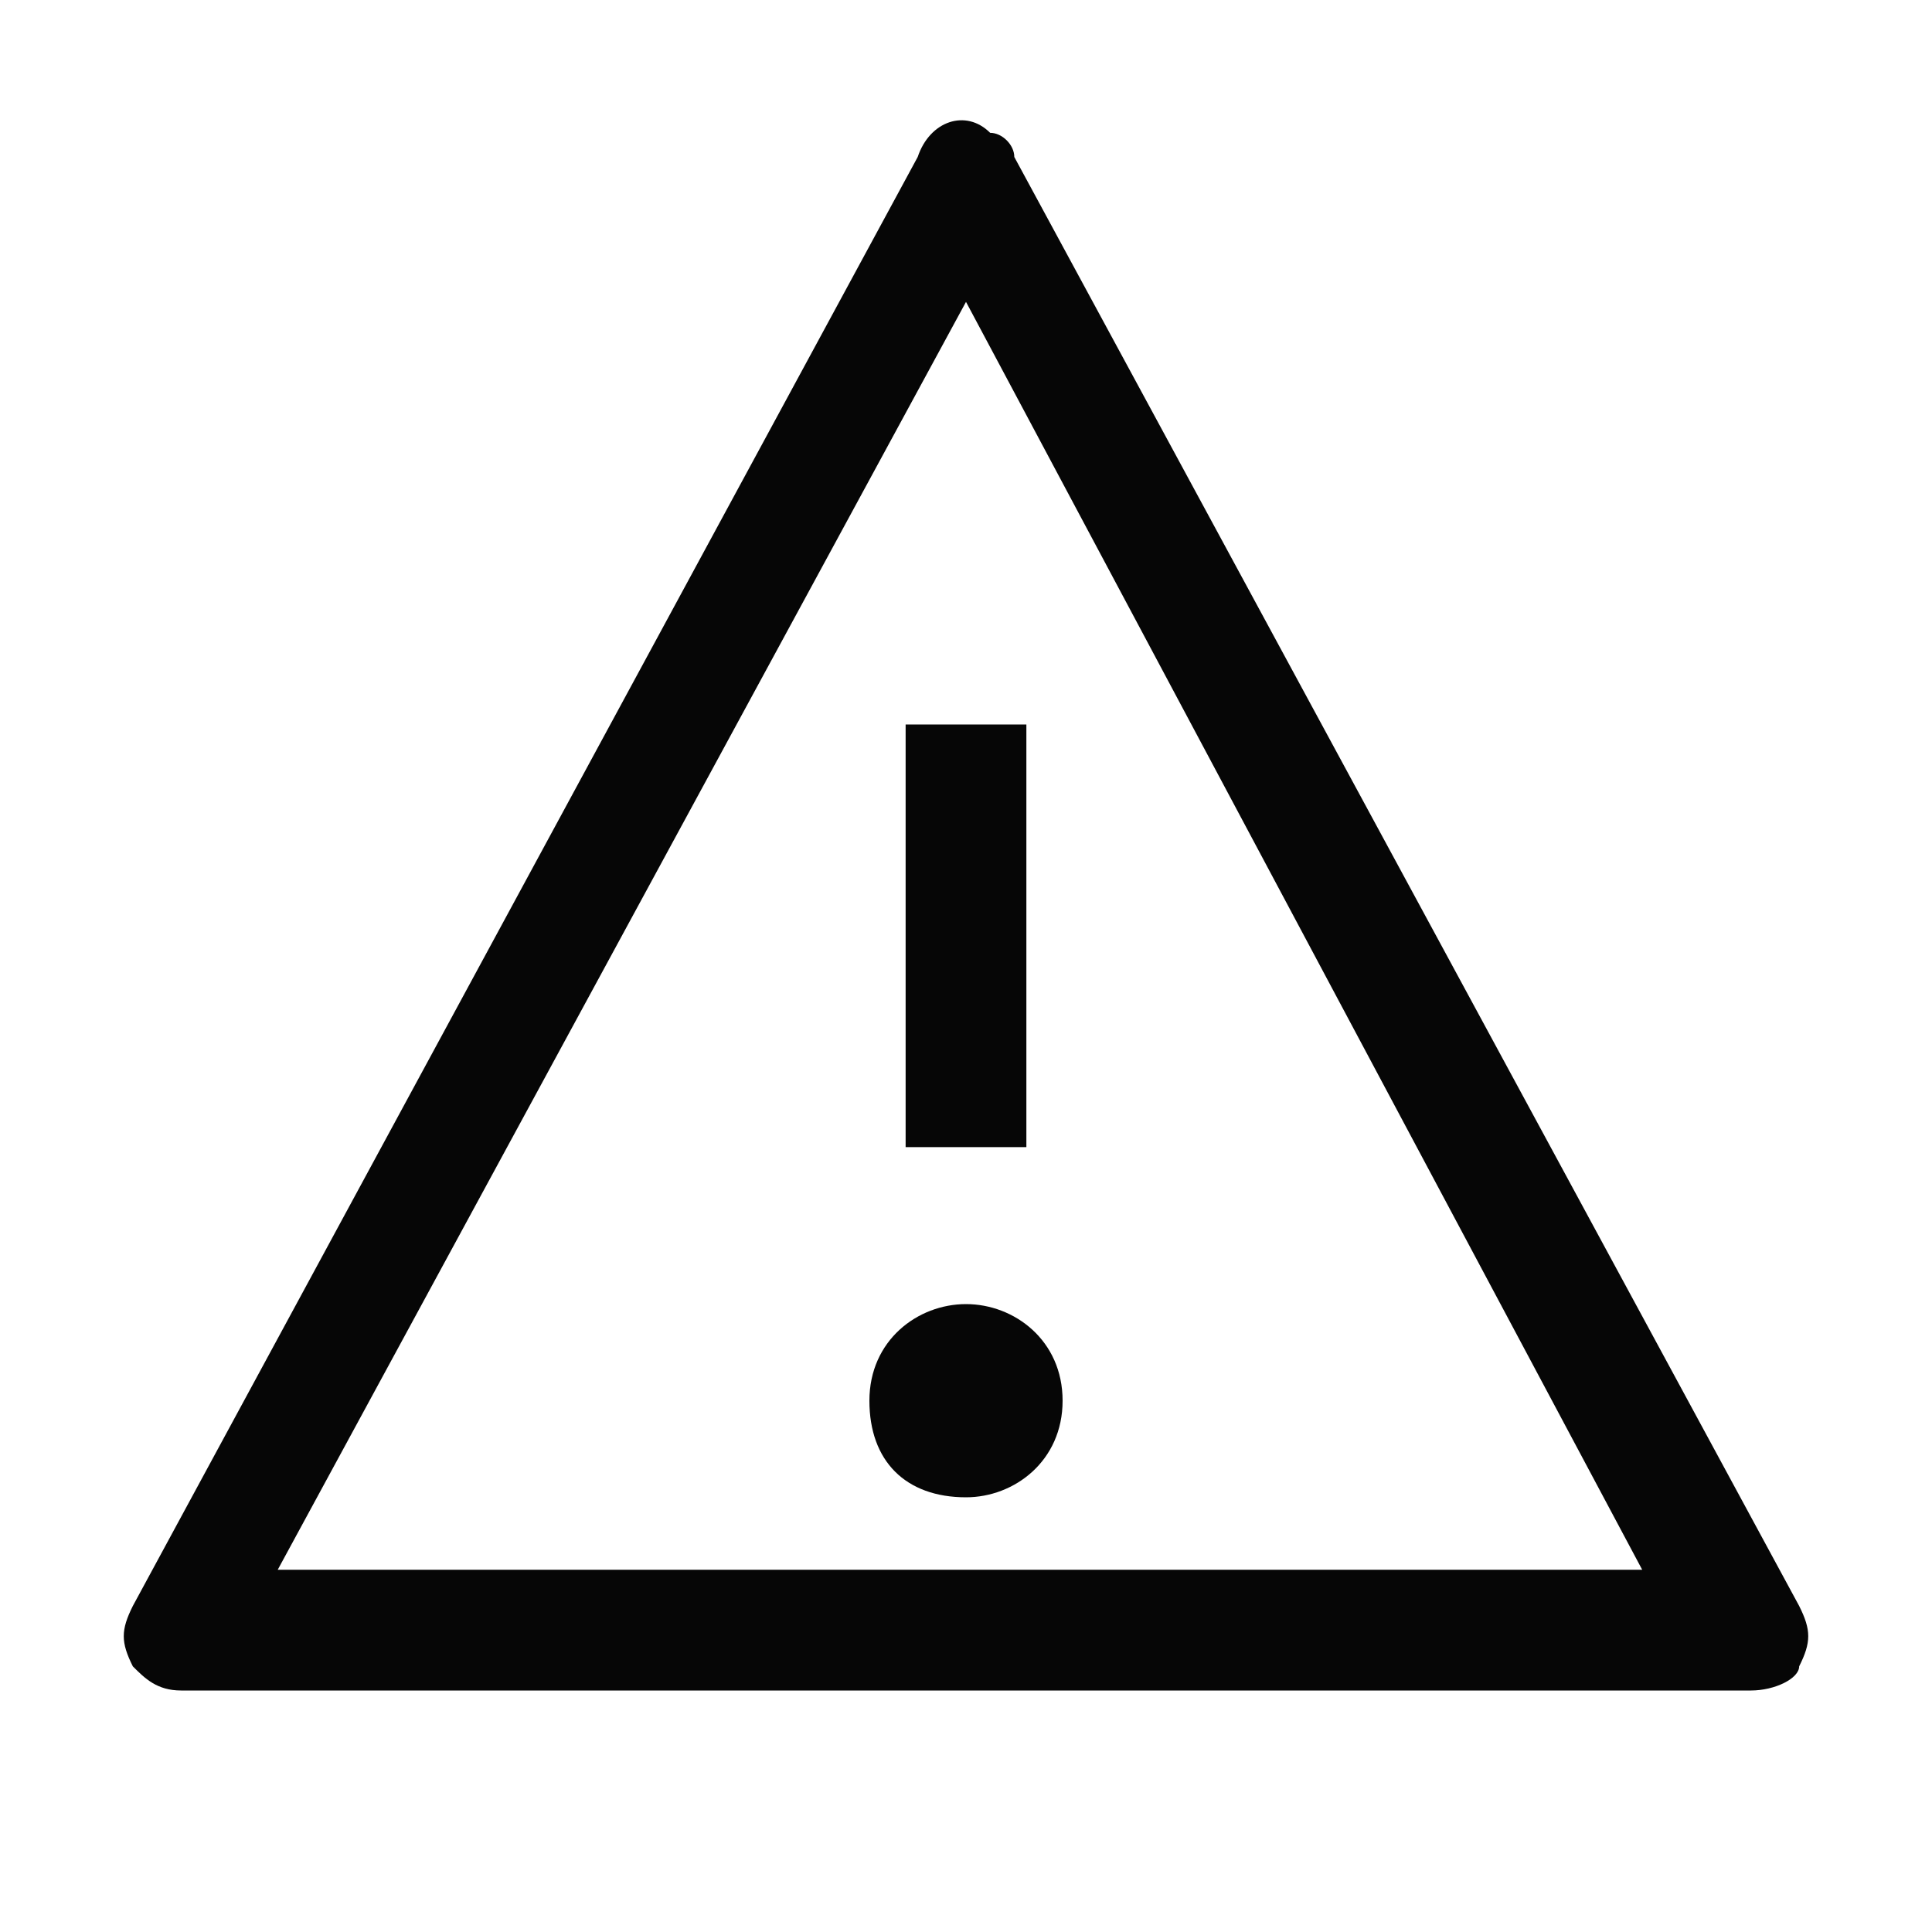
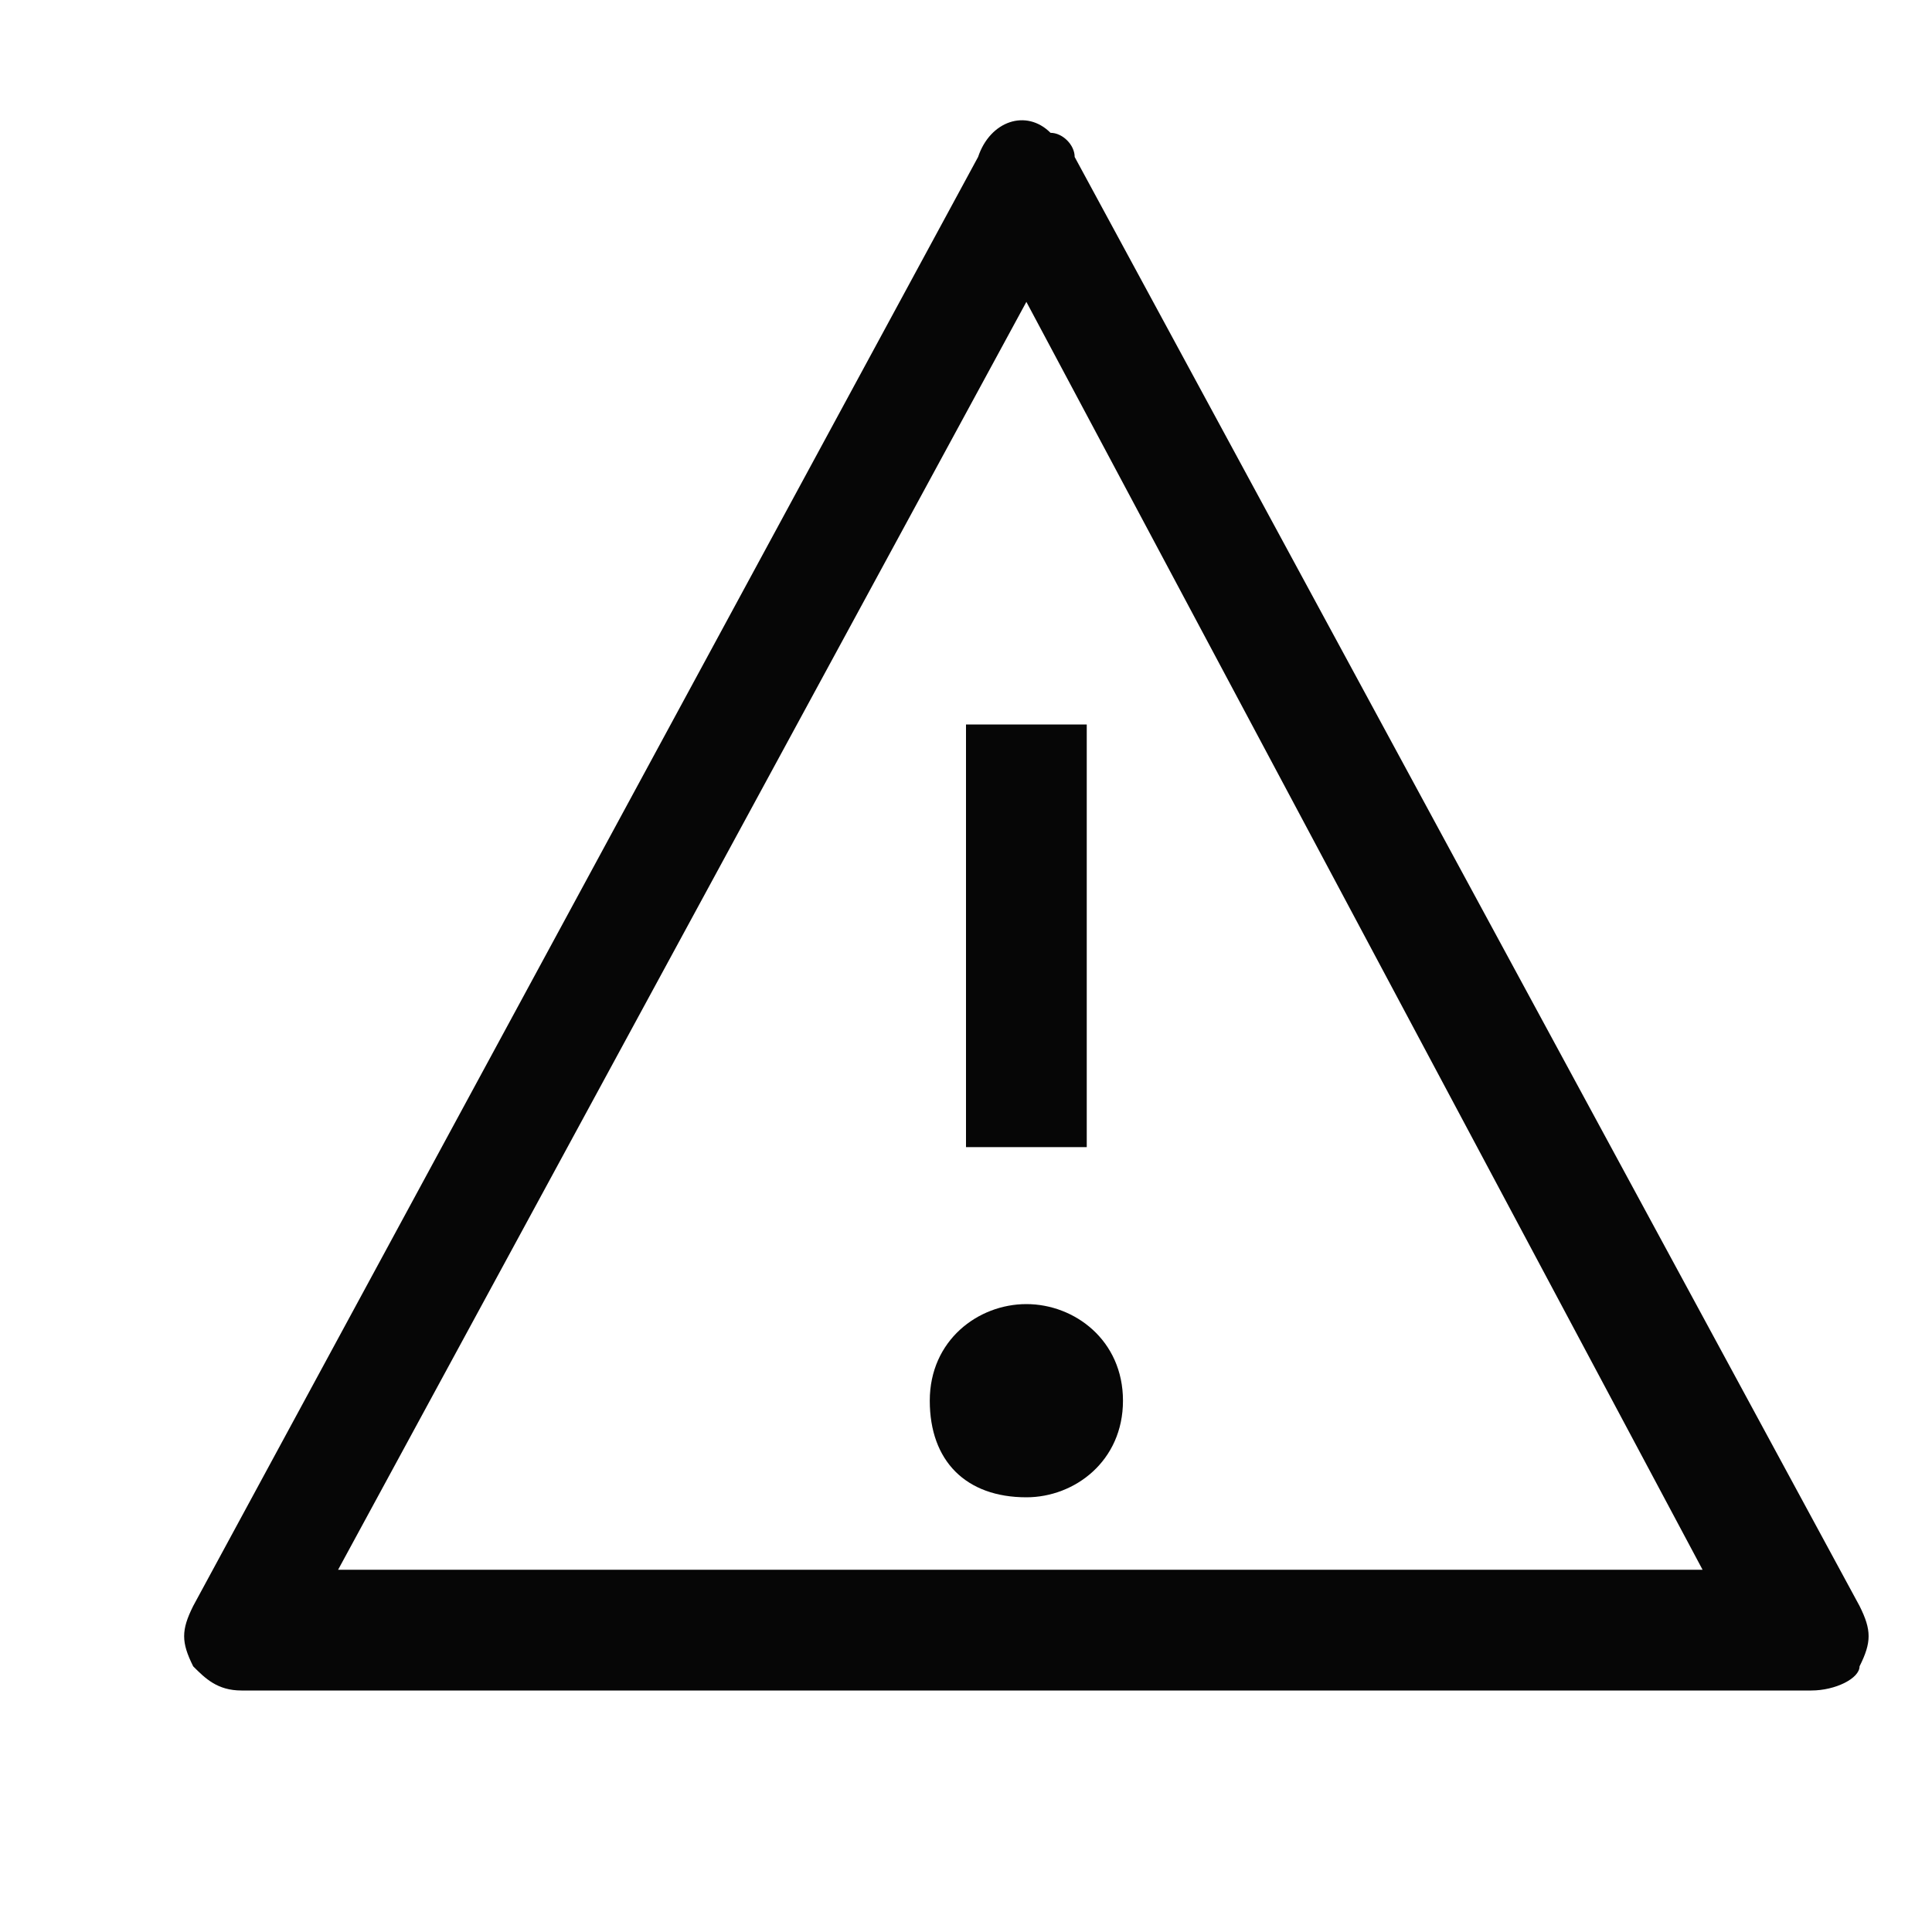
<svg xmlns="http://www.w3.org/2000/svg" width="16" height="16" viewBox="0 0 16 16">
-   <g transform="translate(0 0) scale(1)" fill="#060606">
+   <g transform="translate(0.5 0) scale(1)" fill="#060606">
    <path d="M14.5,14h-13c-0.2,0-0.3-0.1-0.4-0.2c-0.1-0.2-0.1-0.3,0-0.5l6.5-12C7.7,1,8,0.9,8.2,1.1c0.1,0,0.2,0.1,0.2,0.2l6.5,12 c0.1,0.2,0.1,0.3,0,0.5C14.9,13.9,14.7,14,14.5,14z M2.3,13h11.3L8,2.5L2.3,13z" />
    <path d="M7.5 6H8.5V9.5H7.5z" />
    <path d="M8,10.8c-0.4,0-0.8,0.3-0.8,0.8s0.3,0.8,0.8,0.8c0.4,0,0.8-0.3,0.8-0.8S8.4,10.8,8,10.8z" />
  </g>
</svg>
